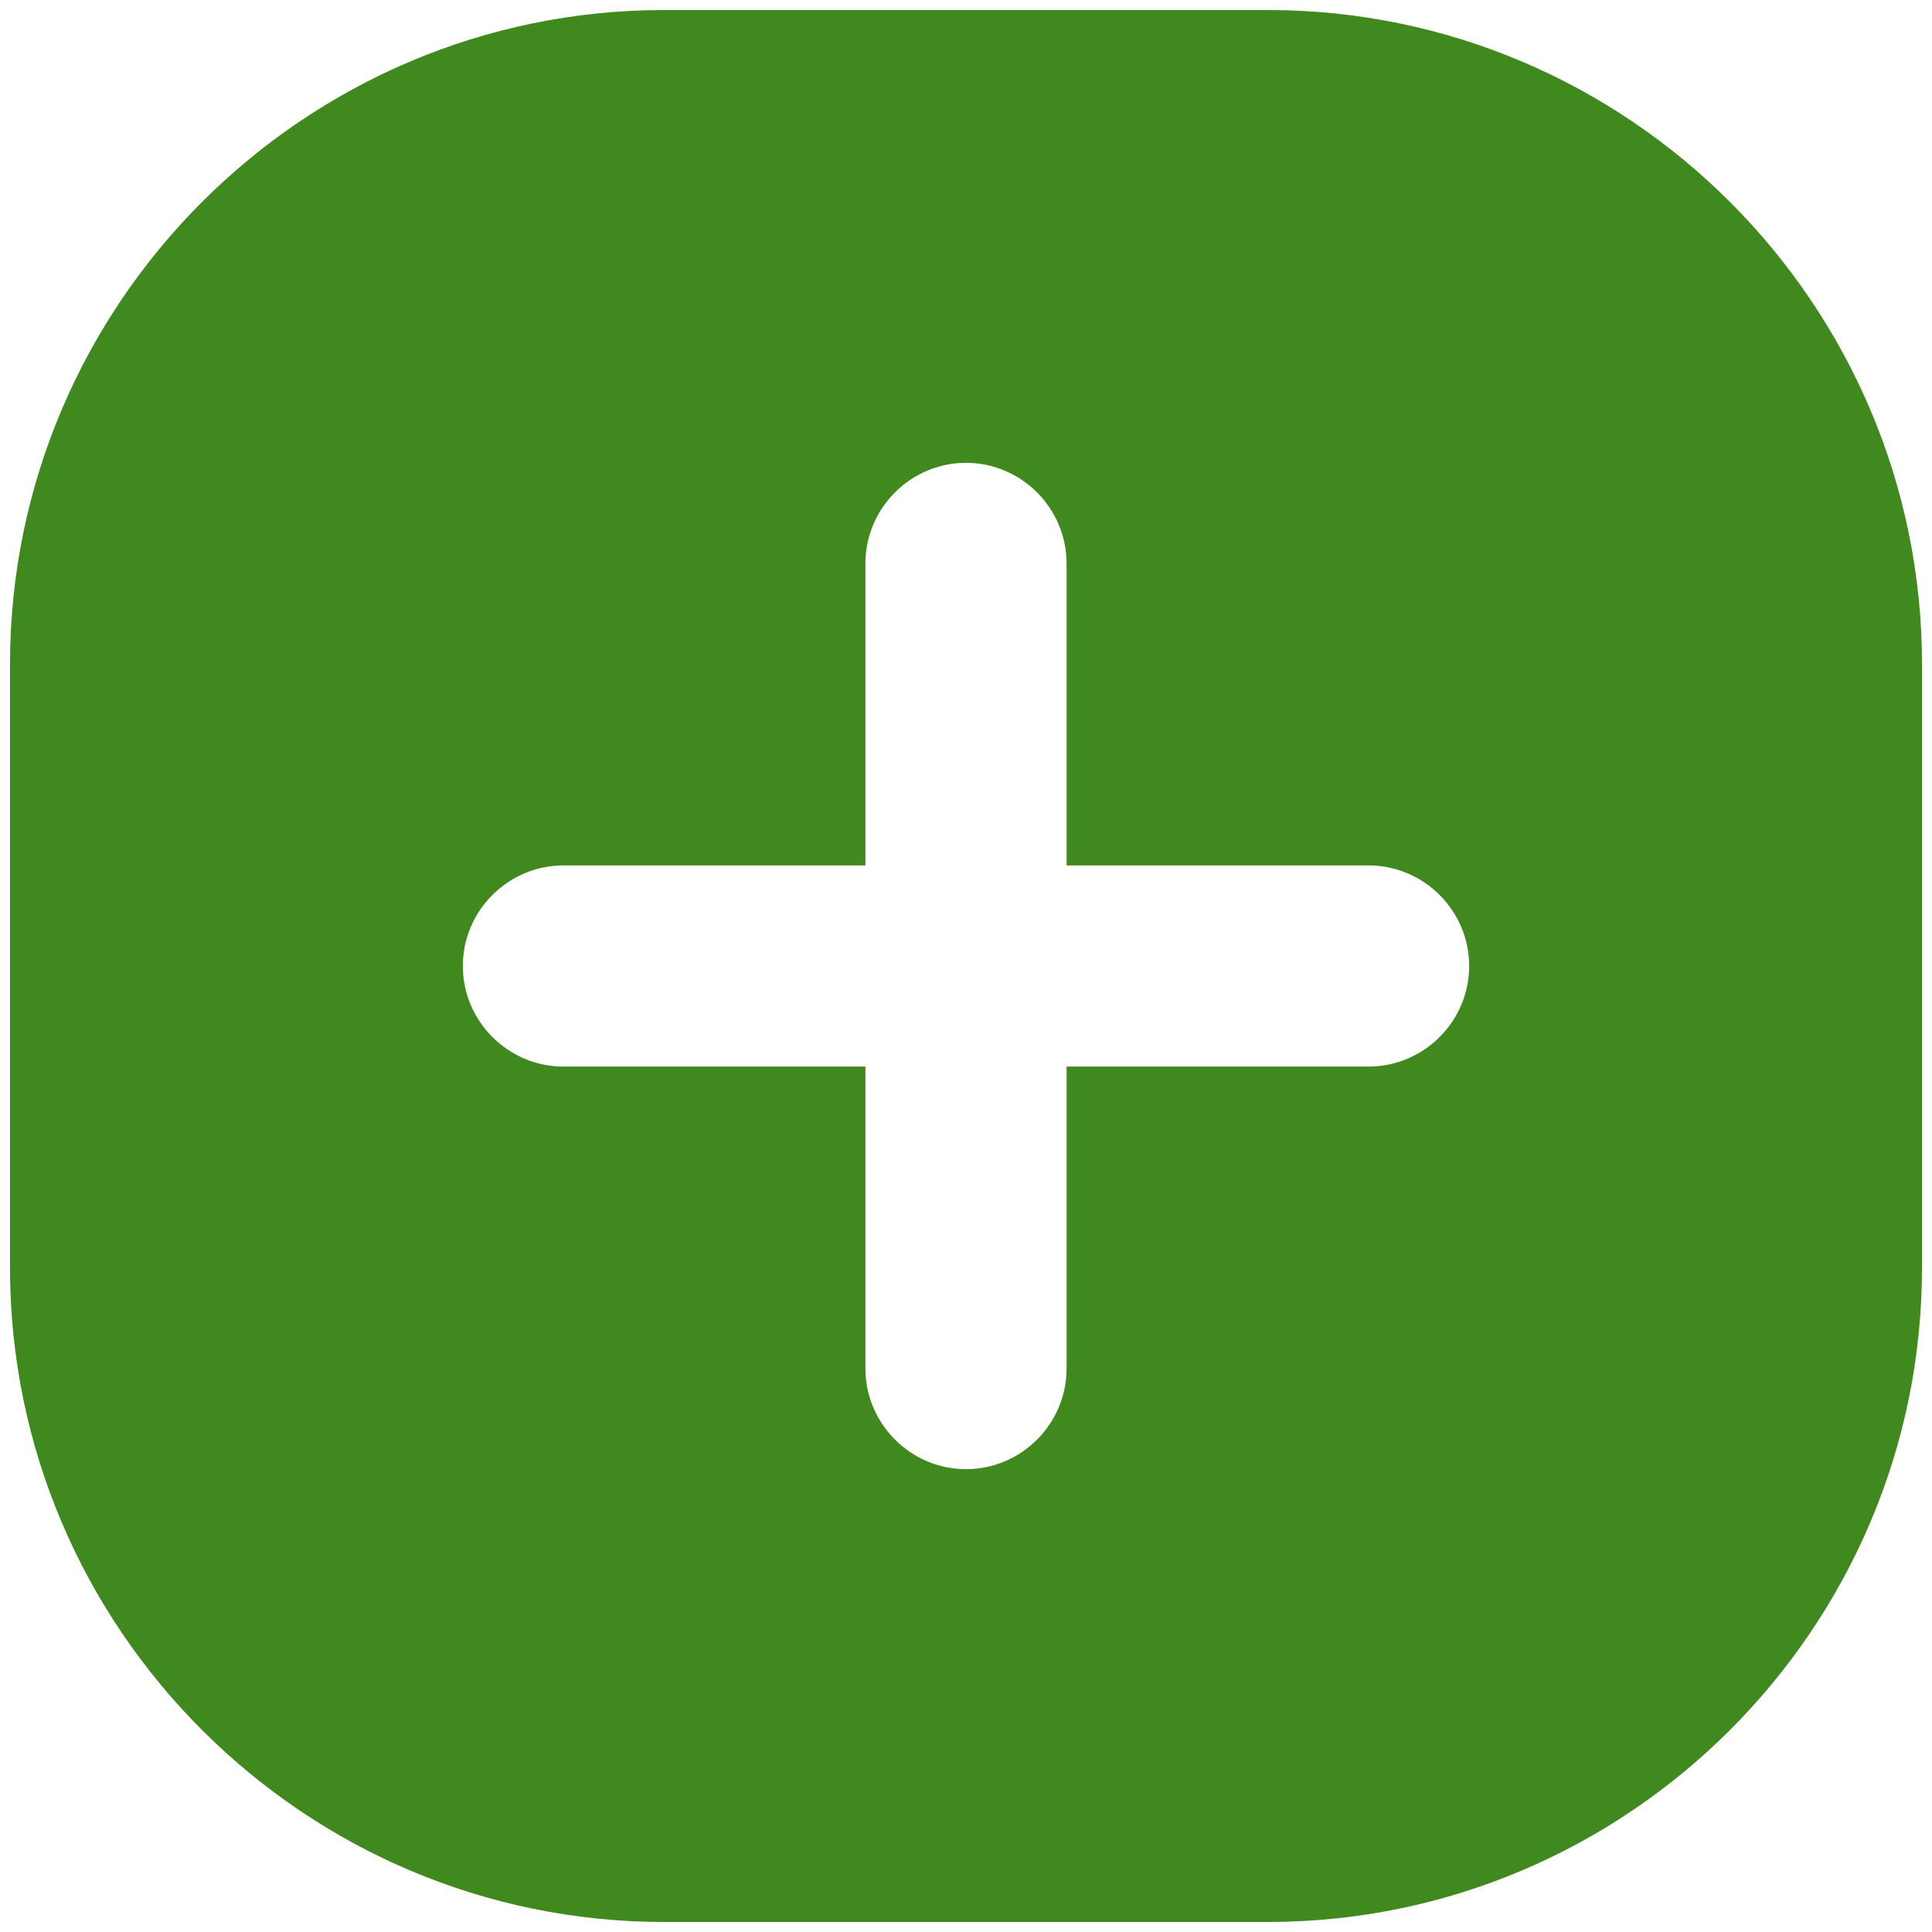
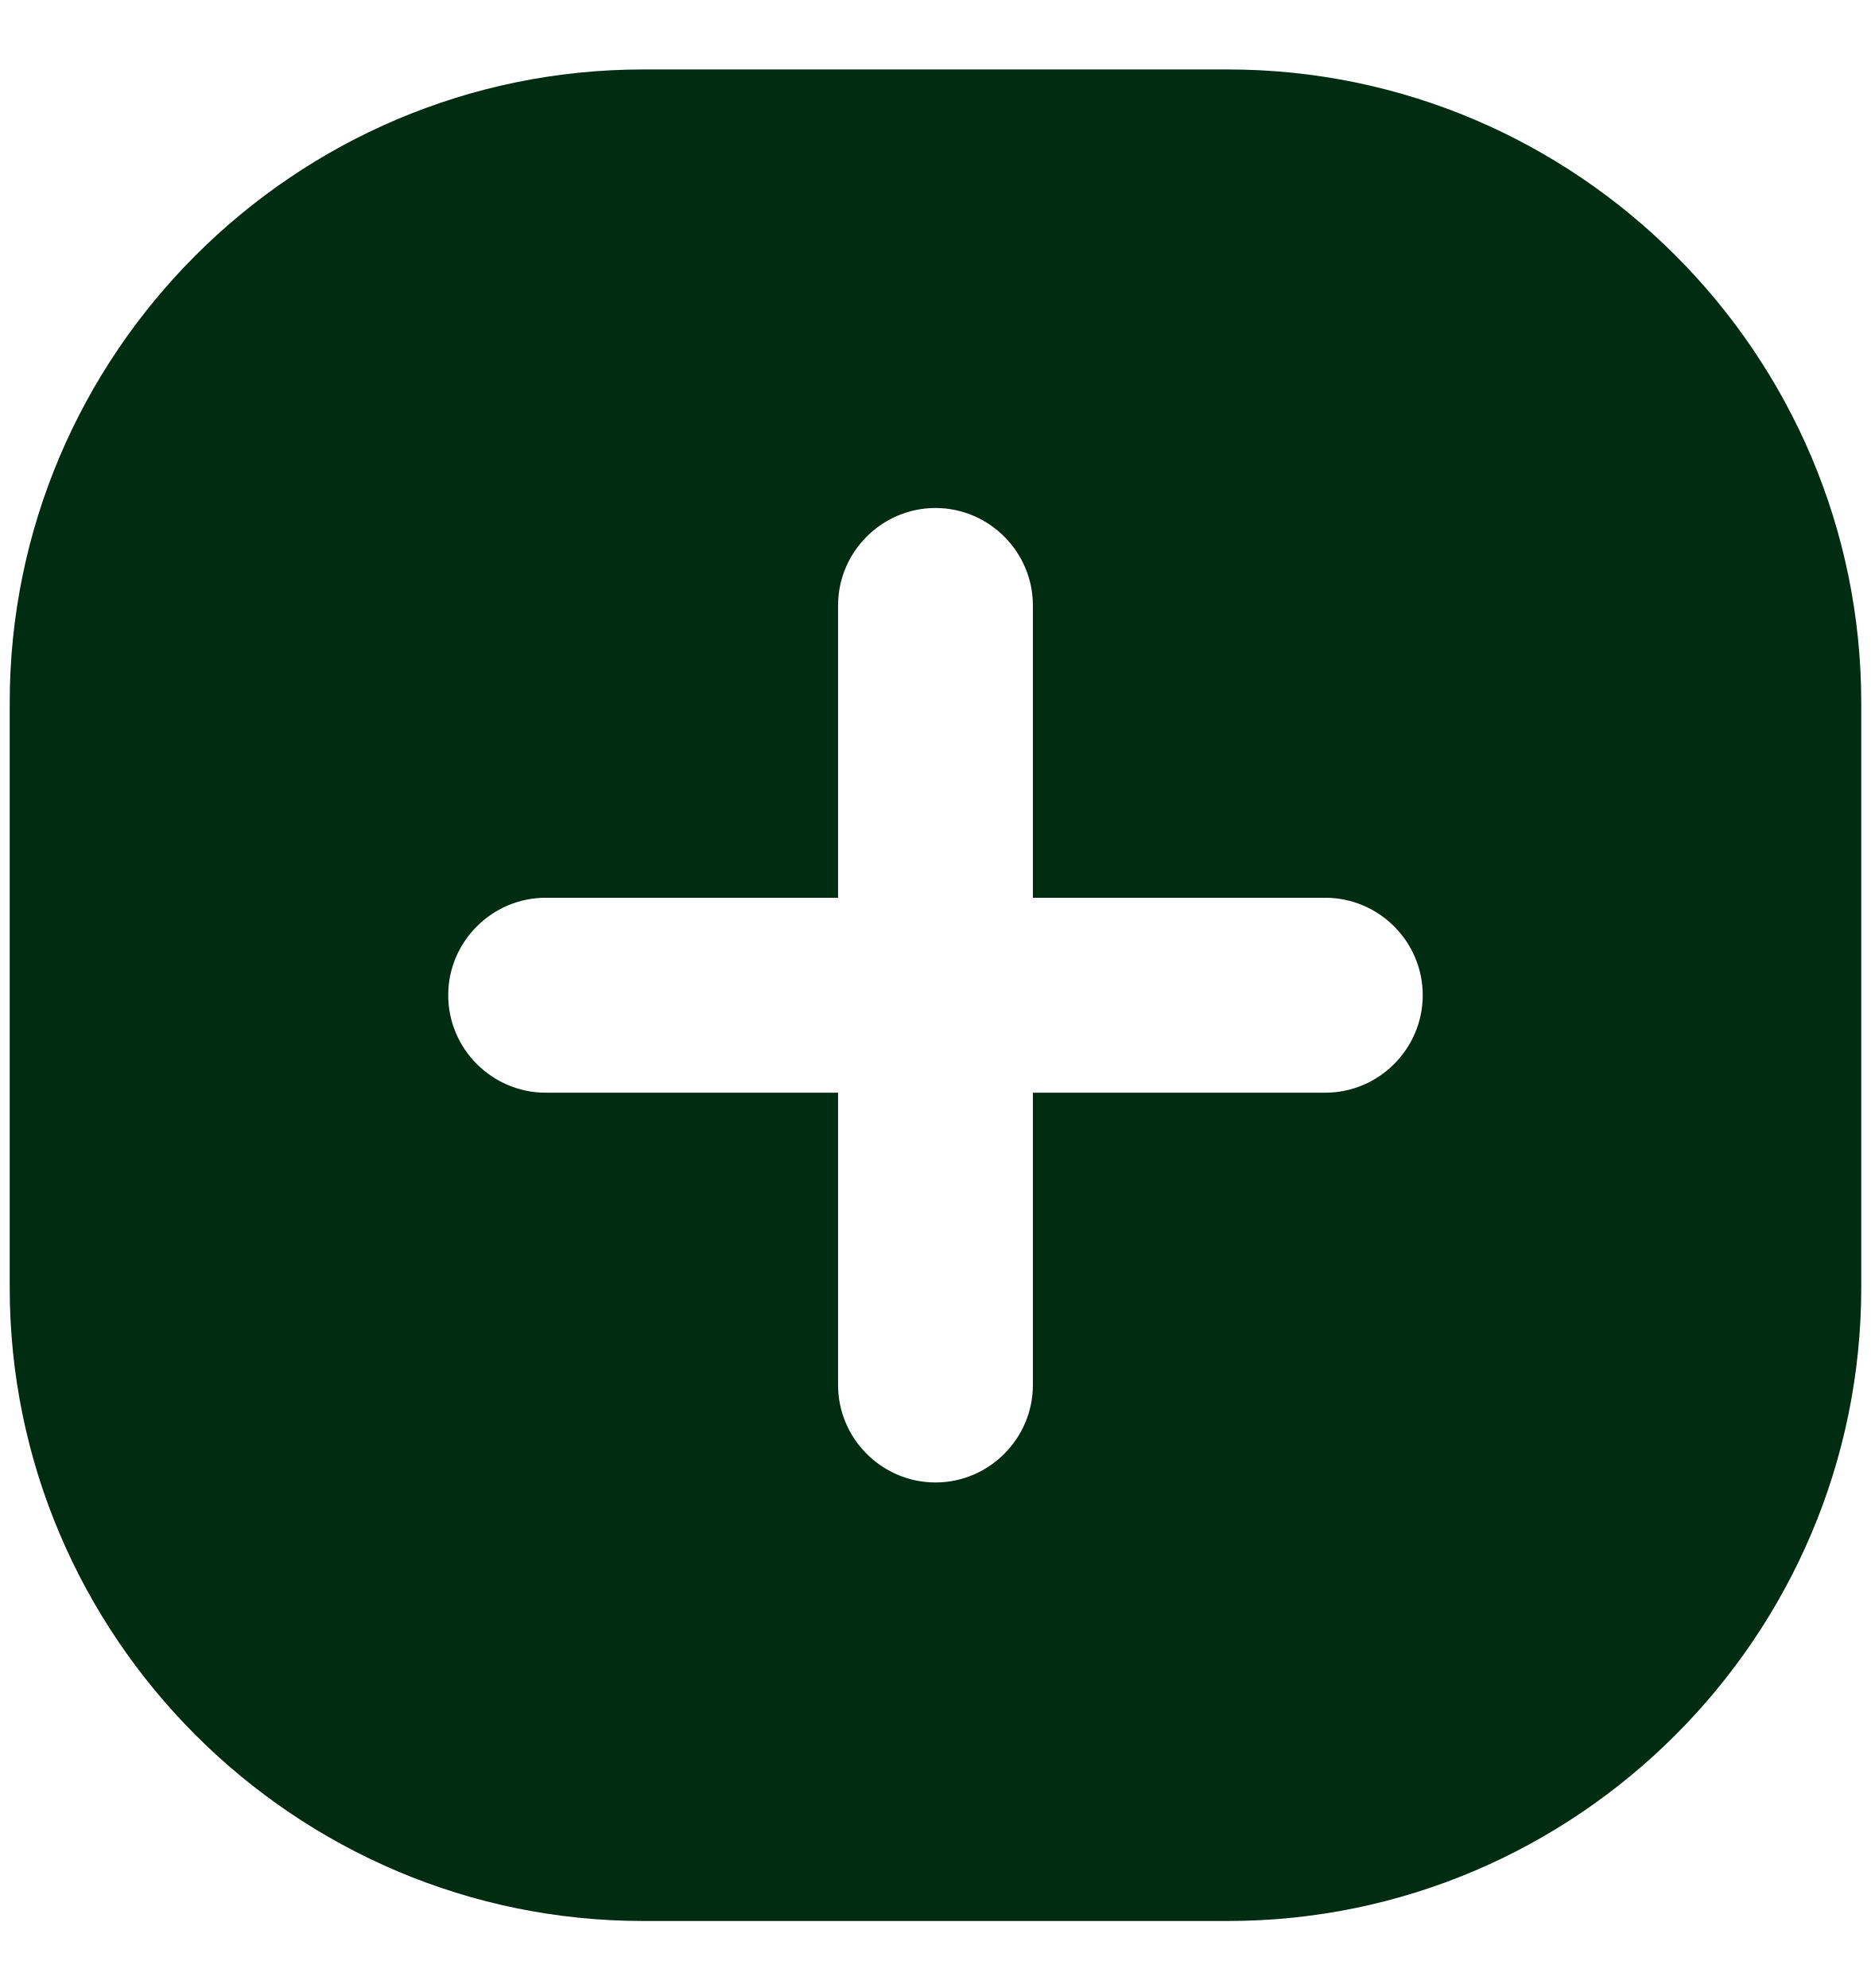
- <svg xmlns="http://www.w3.org/2000/svg" width="16" height="16" viewBox="0 0 16 16" fill="none">
-   <path d="M10.5 0.083H5.5C2.517 0.083 0.083 2.517 0.083 5.5V10.5C0.083 13.483 2.517 15.917 5.5 15.917H10.5C13.483 15.917 15.917 13.483 15.917 10.5V5.5C15.917 2.517 13.483 0.083 10.5 0.083ZM11.333 8.833H8.833V11.333C8.833 11.792 8.458 12.167 8 12.167C7.542 12.167 7.167 11.792 7.167 11.333V8.833H4.667C4.208 8.833 3.833 8.458 3.833 8C3.833 7.542 4.208 7.167 4.667 7.167H7.167V4.667C7.167 4.208 7.542 3.833 8 3.833C8.458 3.833 8.833 4.208 8.833 4.667V7.167H11.333C11.792 7.167 12.167 7.542 12.167 8C12.167 8.458 11.792 8.833 11.333 8.833Z" fill="#40891E" />
+ <svg xmlns="http://www.w3.org/2000/svg" width="16" height="17" viewBox="0 0 16 17" fill="none">
+   <path d="M10.5 0.594H5.5C2.517 0.594 0.083 3.027 0.083 6.01V11.01C0.083 13.994 2.517 16.427 5.5 16.427H10.5C13.483 16.427 15.917 13.994 15.917 11.01V6.01C15.917 3.027 13.483 0.594 10.5 0.594ZM11.333 9.344H8.833V11.844C8.833 12.302 8.458 12.677 8 12.677C7.542 12.677 7.167 12.302 7.167 11.844V9.344H4.667C4.208 9.344 3.833 8.969 3.833 8.51C3.833 8.052 4.208 7.677 4.667 7.677H7.167V5.177C7.167 4.719 7.542 4.344 8 4.344C8.458 4.344 8.833 4.719 8.833 5.177V7.677H11.333C11.792 7.677 12.167 8.052 12.167 8.51C12.167 8.969 11.792 9.344 11.333 9.344Z" fill="#002C12" />
</svg>
